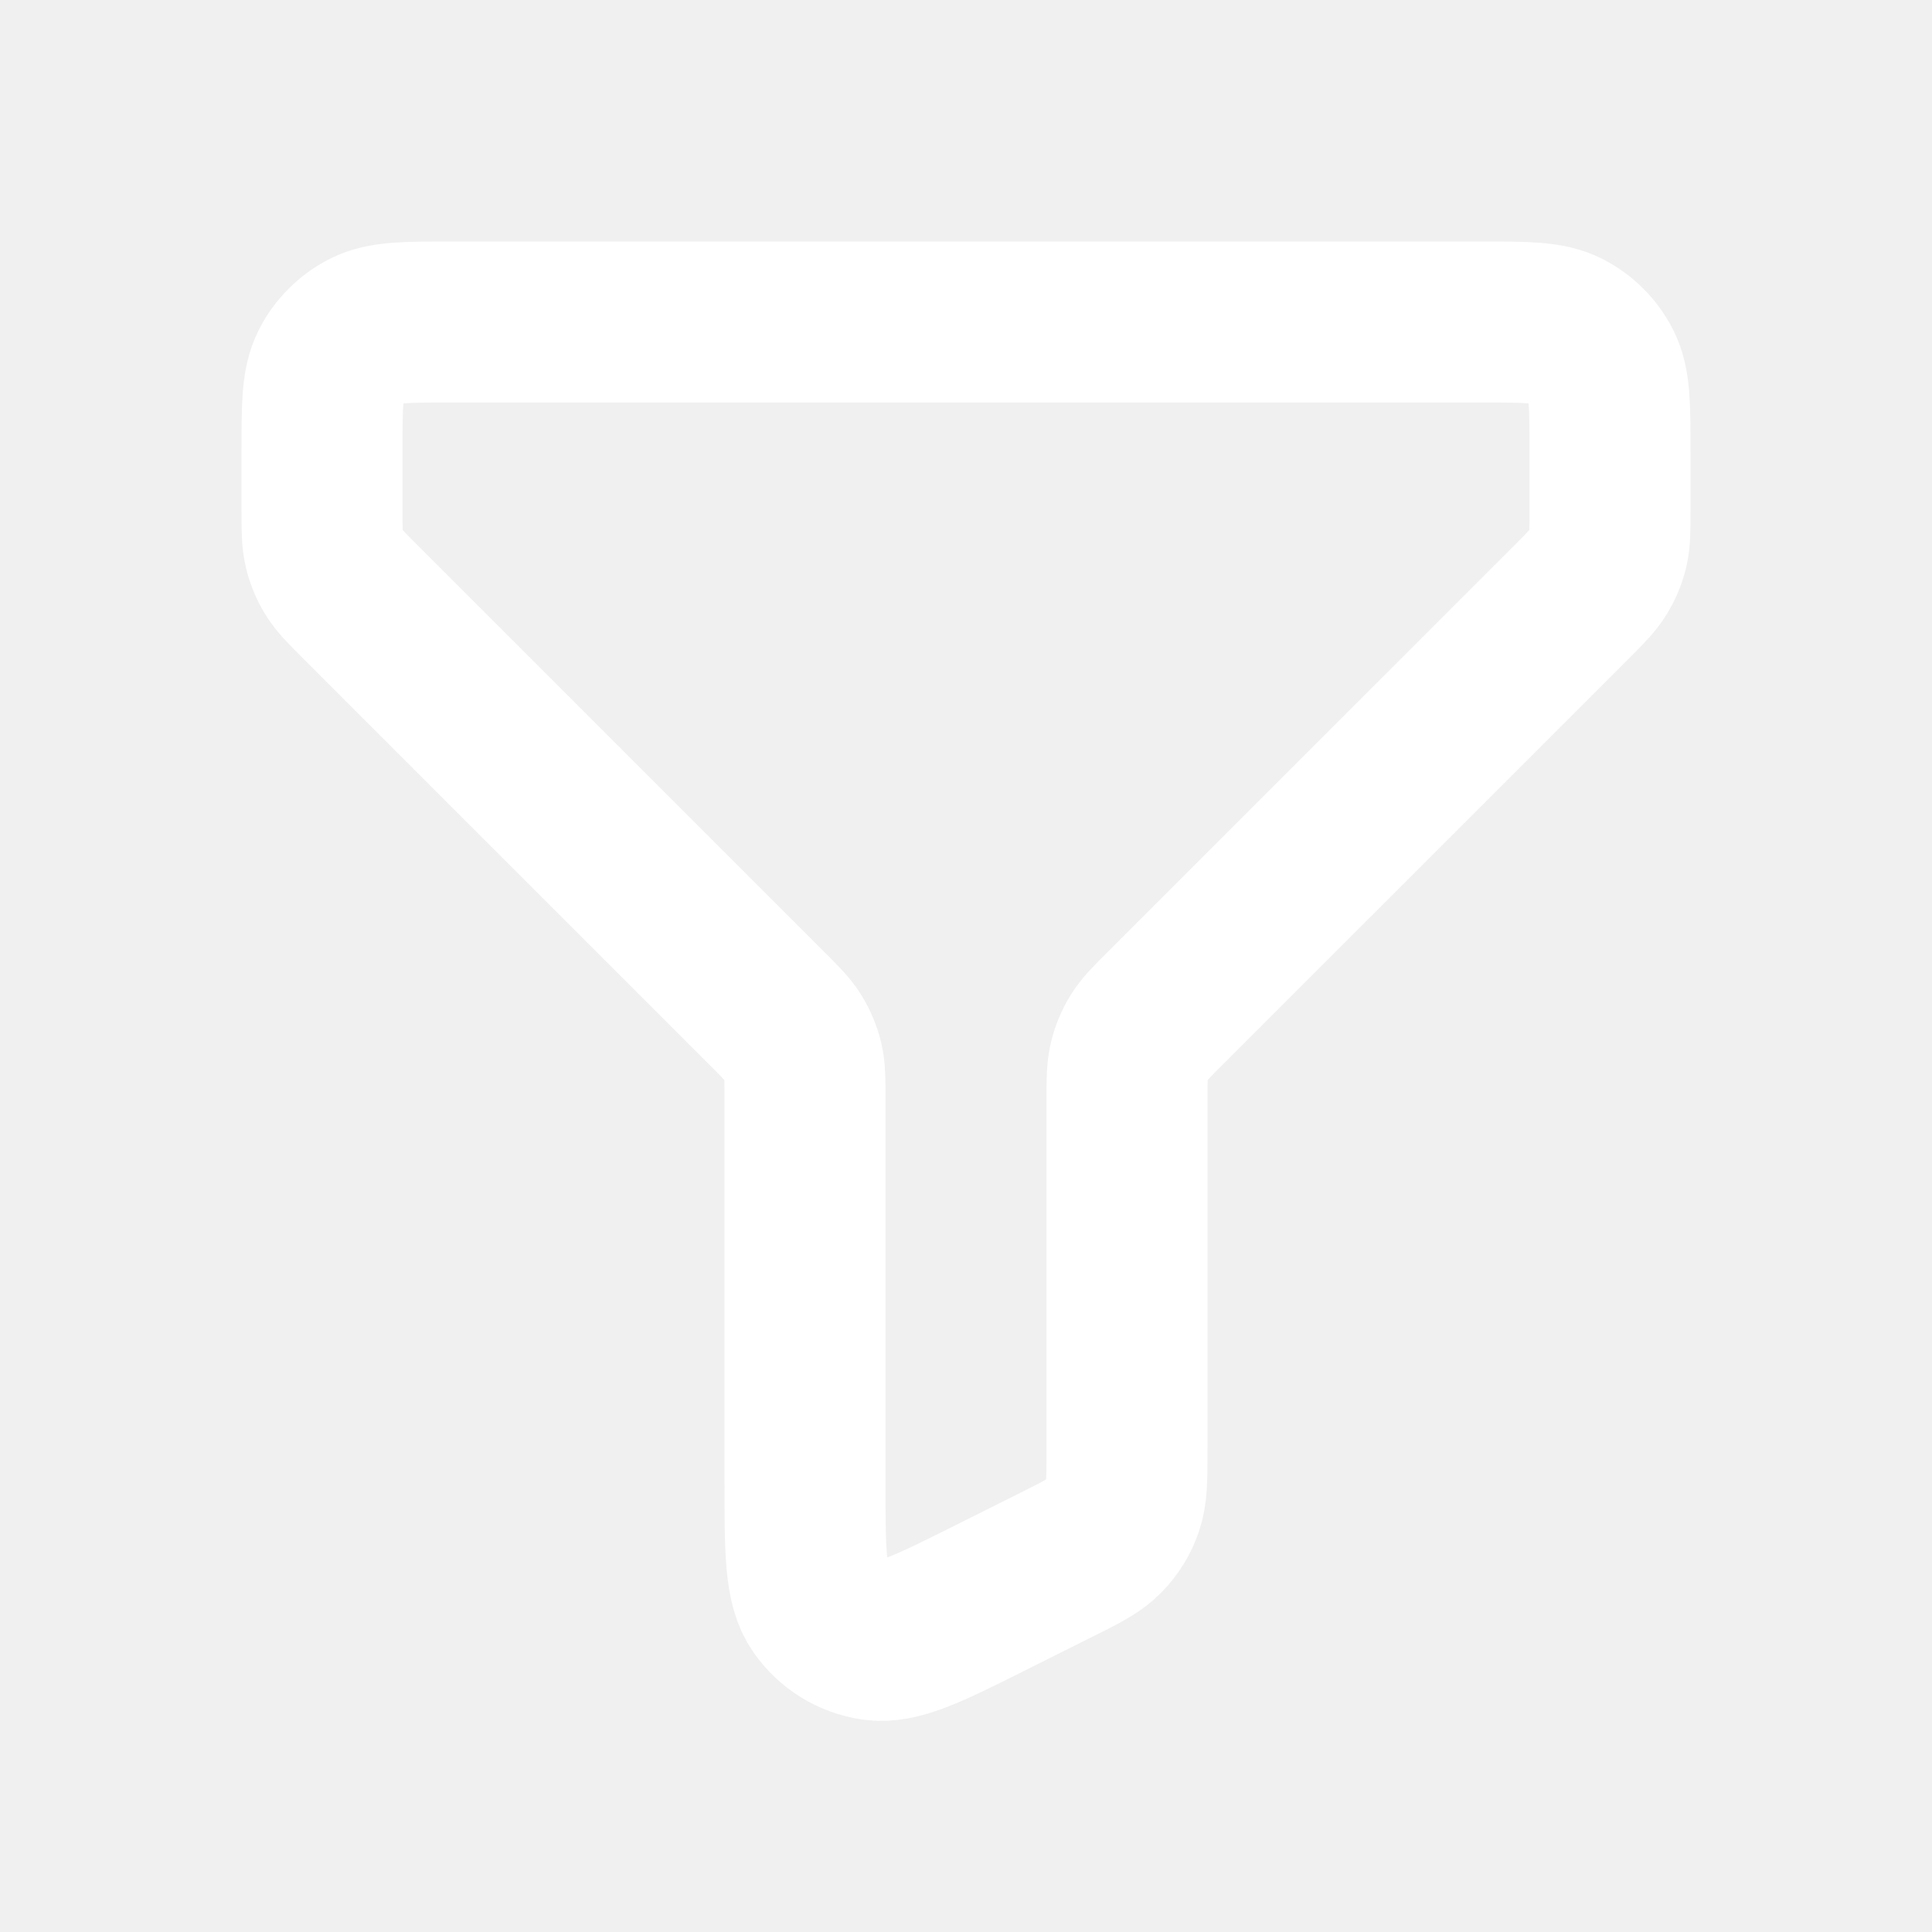
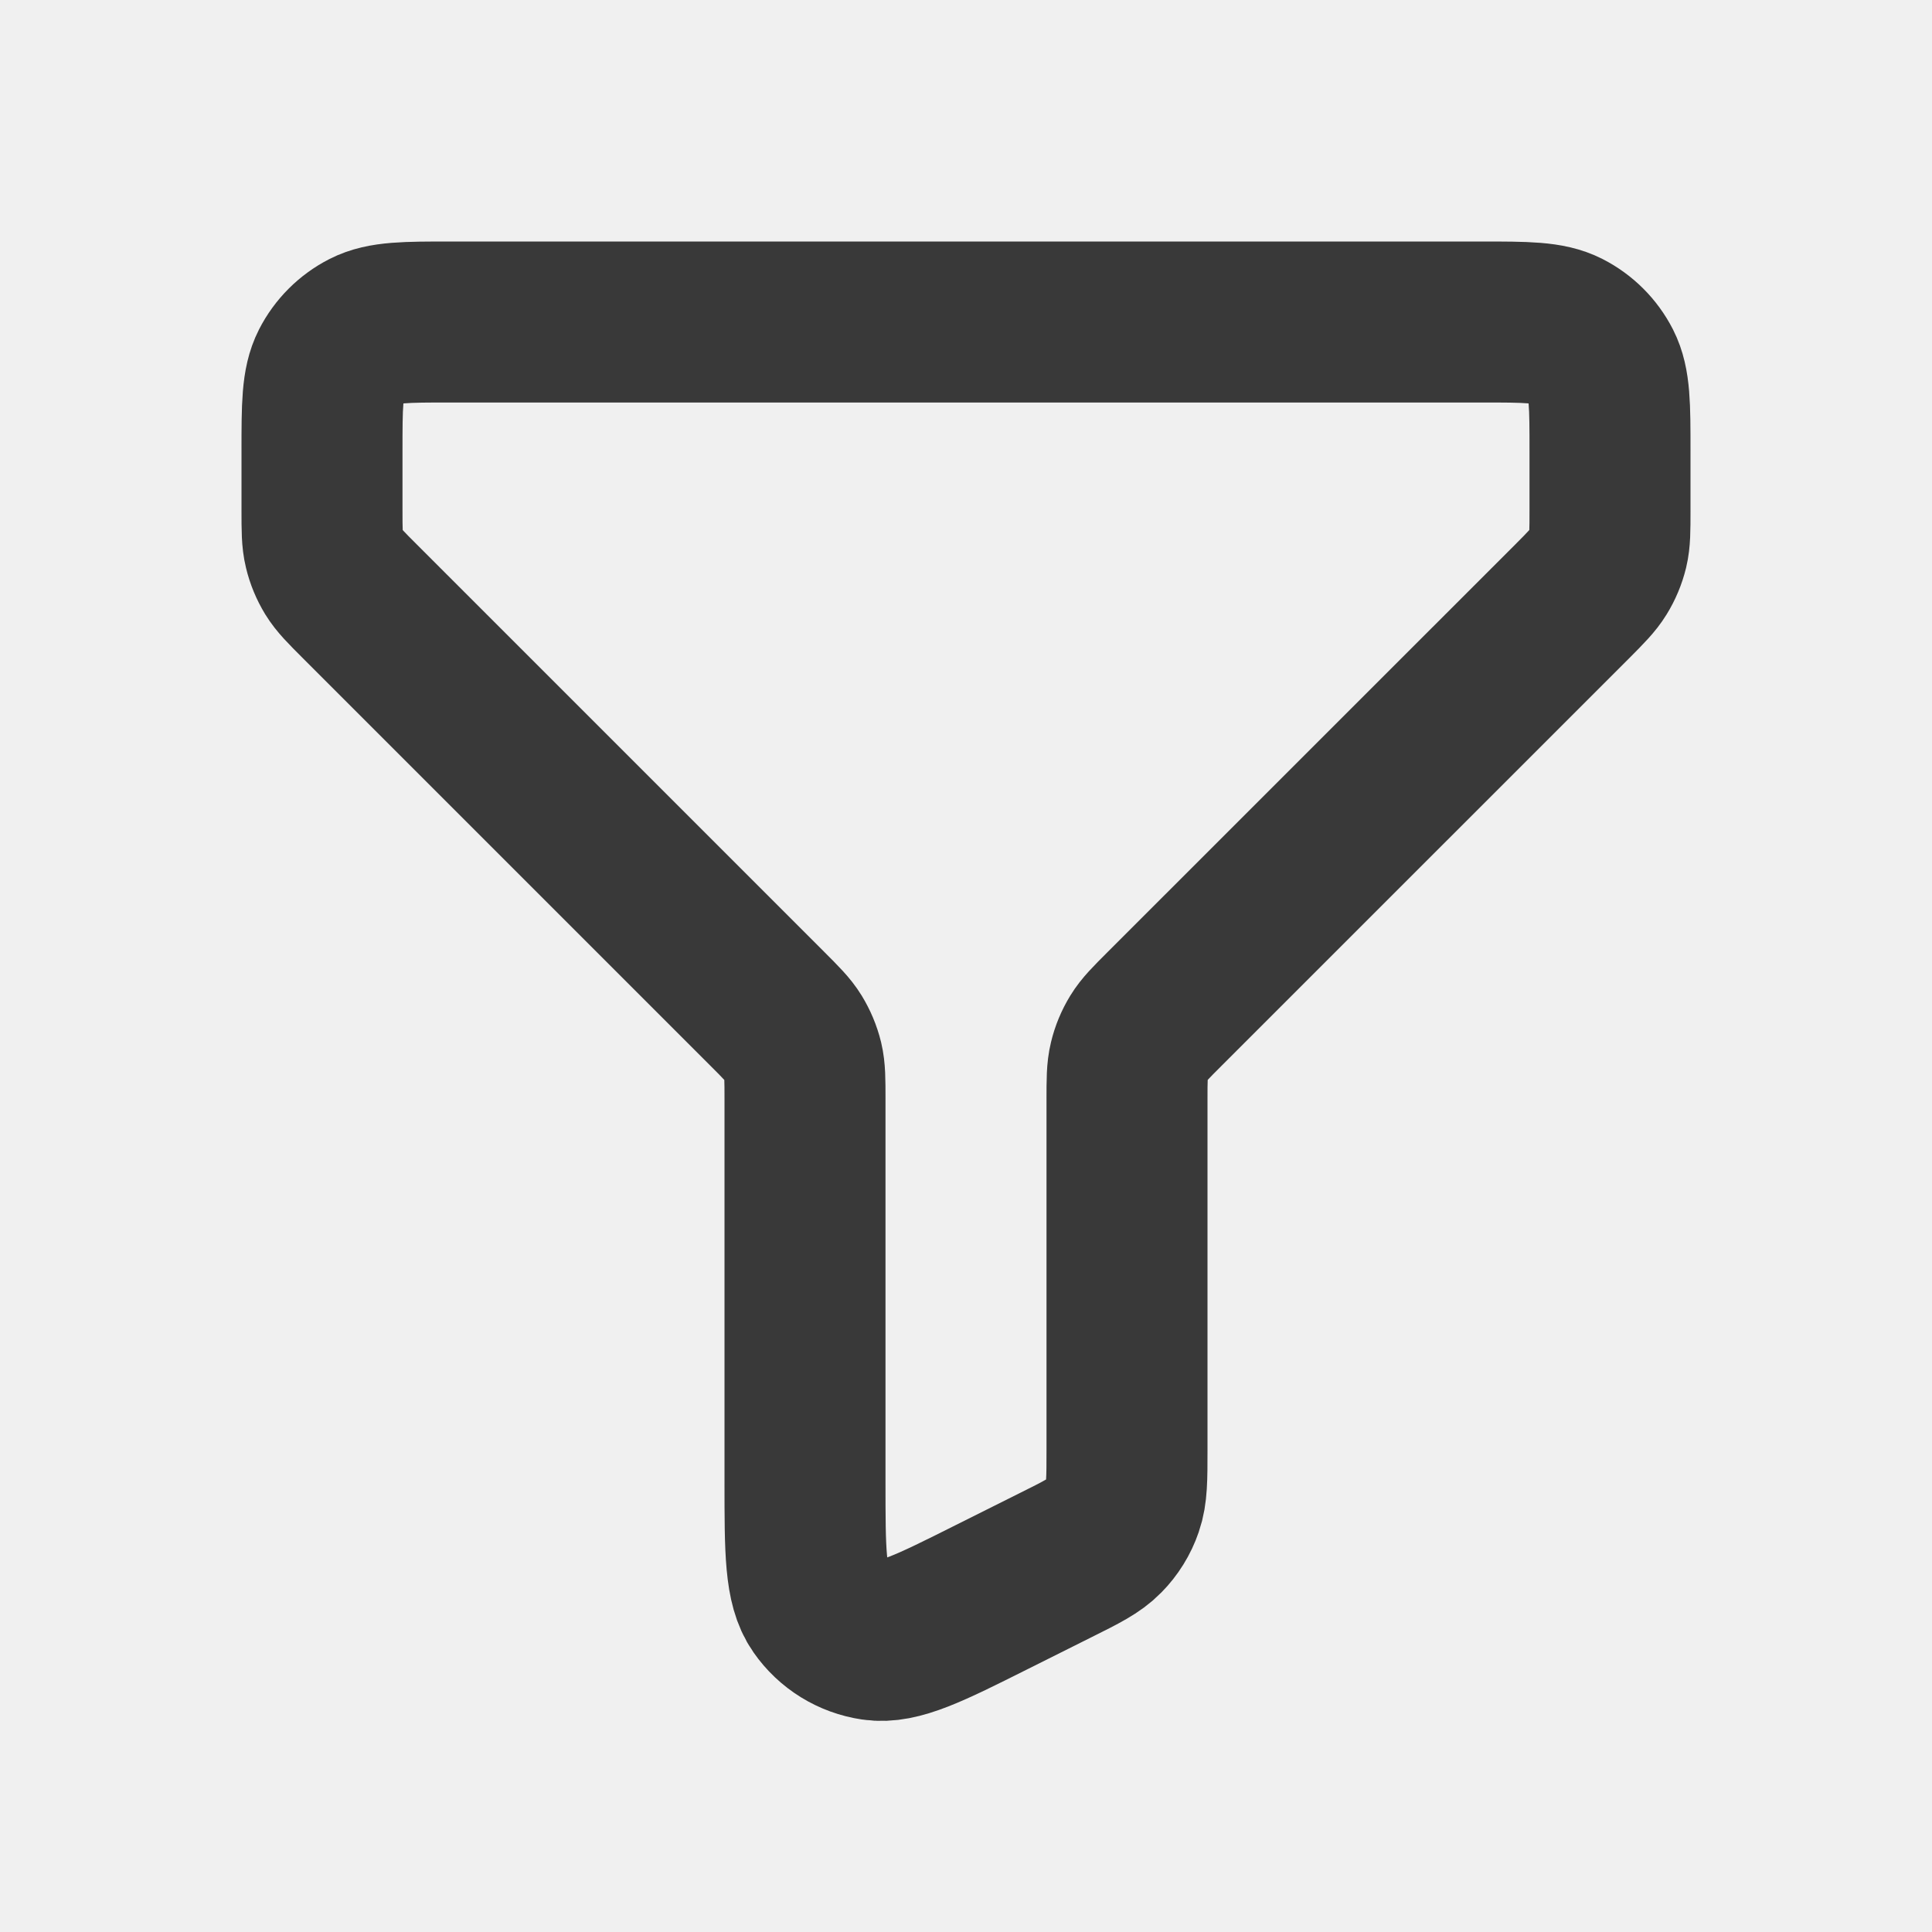
<svg xmlns="http://www.w3.org/2000/svg" width="800px" height="800px" viewBox="0 0 24 24" fill="none">
  <g id="Interface / Filter">
-     <path id="Vector" d="M20 5.6C20 5.04 20 4.76 19.891 4.546C19.795 4.358 19.642 4.205 19.454 4.109C19.24 4 18.96 4 18.4 4H5.6C5.04 4 4.76 4 4.546 4.109C4.358 4.205 4.205 4.358 4.109 4.546C4 4.76 4 5.04 4 5.6V6.337C4 6.582 4 6.704 4.028 6.819C4.052 6.921 4.093 7.019 4.147 7.108C4.209 7.209 4.296 7.296 4.469 7.469L9.531 12.531C9.704 12.704 9.79 12.79 9.852 12.891C9.907 12.981 9.948 13.079 9.973 13.181C10 13.295 10 13.415 10 13.655V18.411C10 19.268 10 19.697 10.181 19.955C10.338 20.181 10.581 20.331 10.854 20.371C11.165 20.417 11.549 20.226 12.315 19.842L13.115 19.442C13.437 19.282 13.597 19.201 13.714 19.081C13.818 18.976 13.897 18.849 13.945 18.708C14 18.55 14 18.37 14 18.011V13.663C14 13.418 14 13.296 14.028 13.181C14.052 13.079 14.093 12.981 14.148 12.891C14.209 12.791 14.295 12.705 14.465 12.535L14.469 12.531L19.532 7.469C19.704 7.296 19.79 7.209 19.852 7.108C19.907 7.019 19.948 6.921 19.973 6.819C20 6.706 20 6.584 20 6.345V5.6Z" stroke="#fff" stroke-width="2" stroke-linecap="round" stroke-linejoin="round" />
+     <path id="Vector" d="M20 5.6C20 5.04 20 4.76 19.891 4.546C19.795 4.358 19.642 4.205 19.454 4.109C19.24 4 18.96 4 18.4 4H5.6C5.04 4 4.76 4 4.546 4.109C4.358 4.205 4.205 4.358 4.109 4.546C4 4.76 4 5.04 4 5.6V6.337C4 6.582 4 6.704 4.028 6.819C4.052 6.921 4.093 7.019 4.147 7.108C4.209 7.209 4.296 7.296 4.469 7.469L9.531 12.531C9.704 12.704 9.79 12.79 9.852 12.891C9.907 12.981 9.948 13.079 9.973 13.181C10 13.295 10 13.415 10 13.655V18.411C10 19.268 10 19.697 10.181 19.955C10.338 20.181 10.581 20.331 10.854 20.371C11.165 20.417 11.549 20.226 12.315 19.842L13.115 19.442C13.437 19.282 13.597 19.201 13.714 19.081C13.818 18.976 13.897 18.849 13.945 18.708C14 18.55 14 18.37 14 18.011V13.663C14 13.418 14 13.296 14.028 13.181C14.052 13.079 14.093 12.981 14.148 12.891C14.209 12.791 14.295 12.705 14.465 12.535L14.469 12.531L19.532 7.469C19.704 7.296 19.79 7.209 19.852 7.108C19.907 7.019 19.948 6.921 19.973 6.819C20 6.706 20 6.584 20 6.345V5.6Z" stroke="#393939" stroke-width="2" stroke-linecap="round" stroke-linejoin="round" />
  </g>
</svg>
